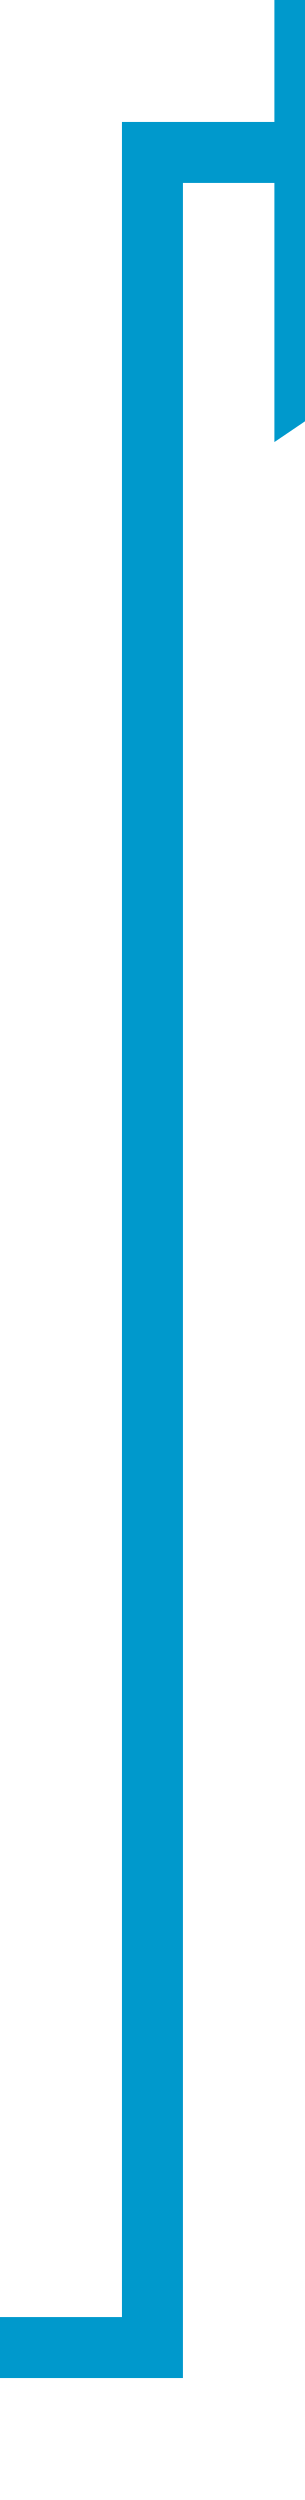
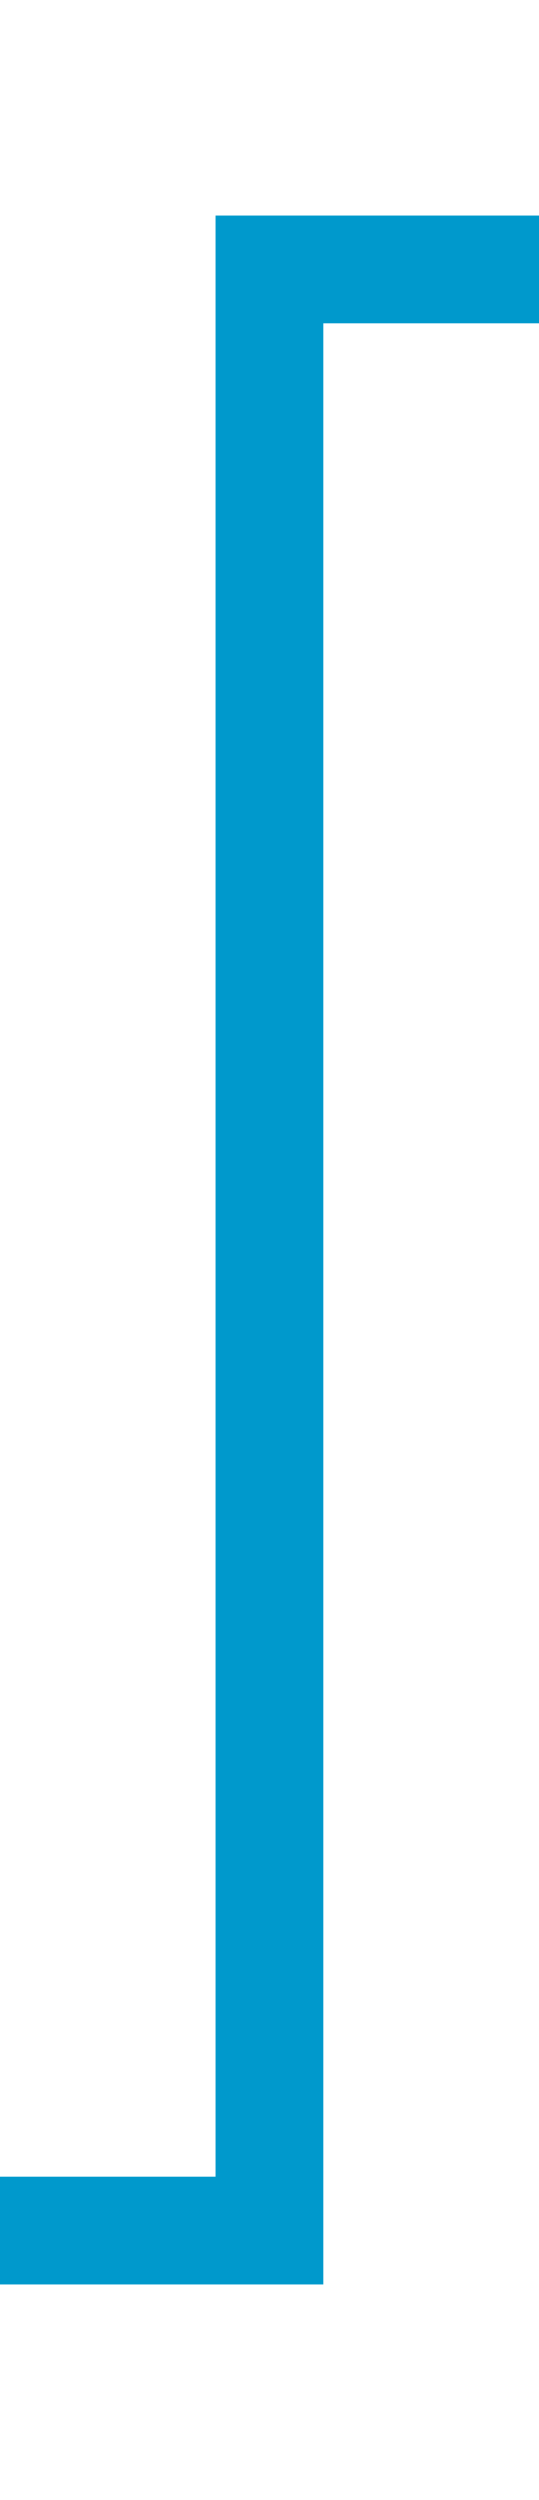
- <svg xmlns="http://www.w3.org/2000/svg" version="1.1" width="10px" height="82px" preserveAspectRatio="xMidYMin meet" viewBox="816 229  8 82">
-   <path d="M 717 306  L 820 306  L 820 234  L 826 234  " stroke-width="2" stroke="#0099cc" fill="none" />
-   <path d="M 824 243.5  L 838 234  L 824 224.5  L 824 243.5  Z " fill-rule="nonzero" fill="#0099cc" stroke="none" />
+ <svg xmlns="http://www.w3.org/2000/svg" version="1.1" width="10px" height="46.394px" preserveAspectRatio="xMidYMin meet" viewBox="724.394 422.606  8 46.394">
+   <path d="M 636 464  L 728.394 464  L 728.394 427.606  L 890 427.606  L 890 431  " stroke-width="2" stroke="#0099cc" fill="none" />
+   <path d="M 886 440.5  L 900 431  L 886 421.5  L 886 440.5  Z " fill-rule="nonzero" fill="#0099cc" stroke="none" />
</svg>
